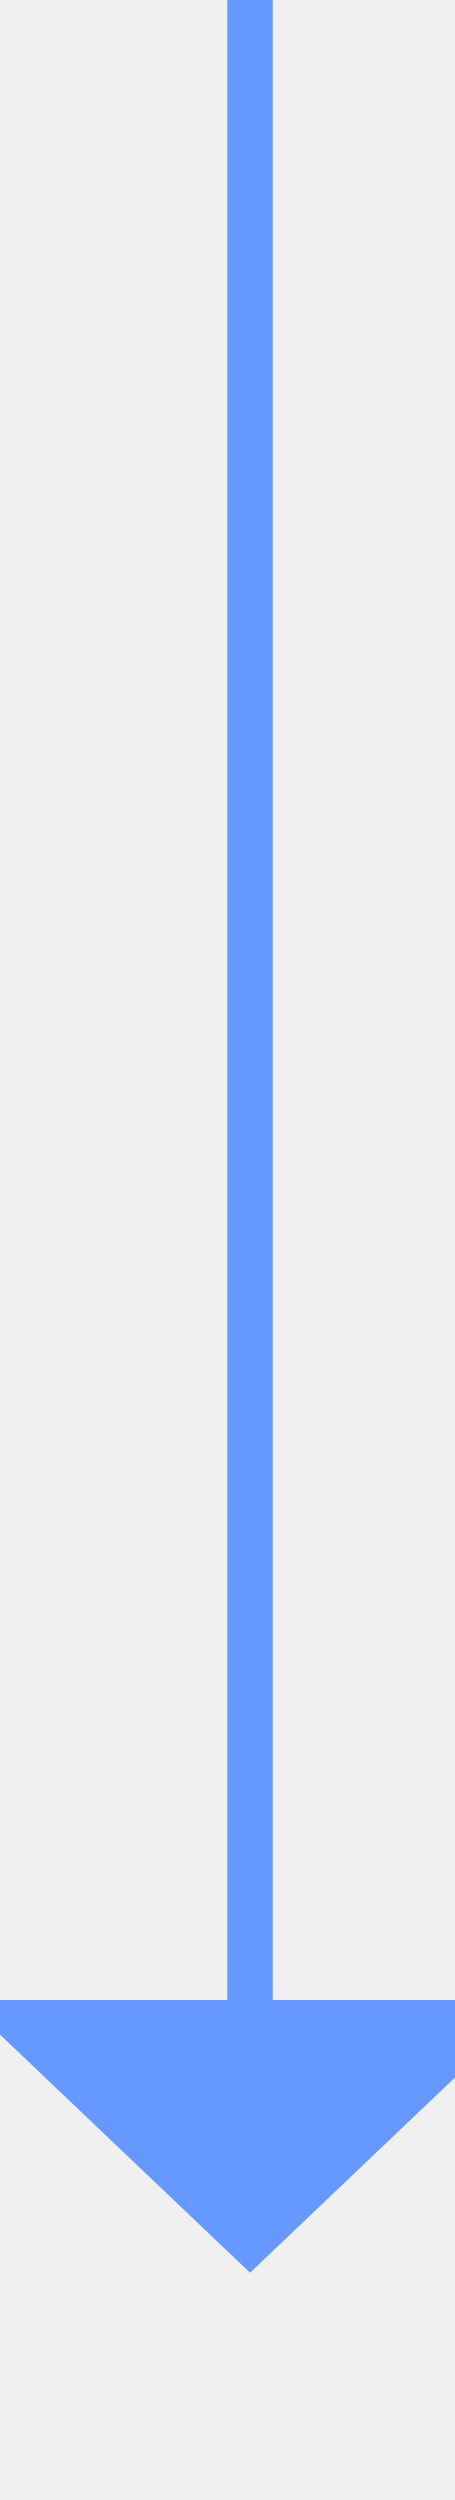
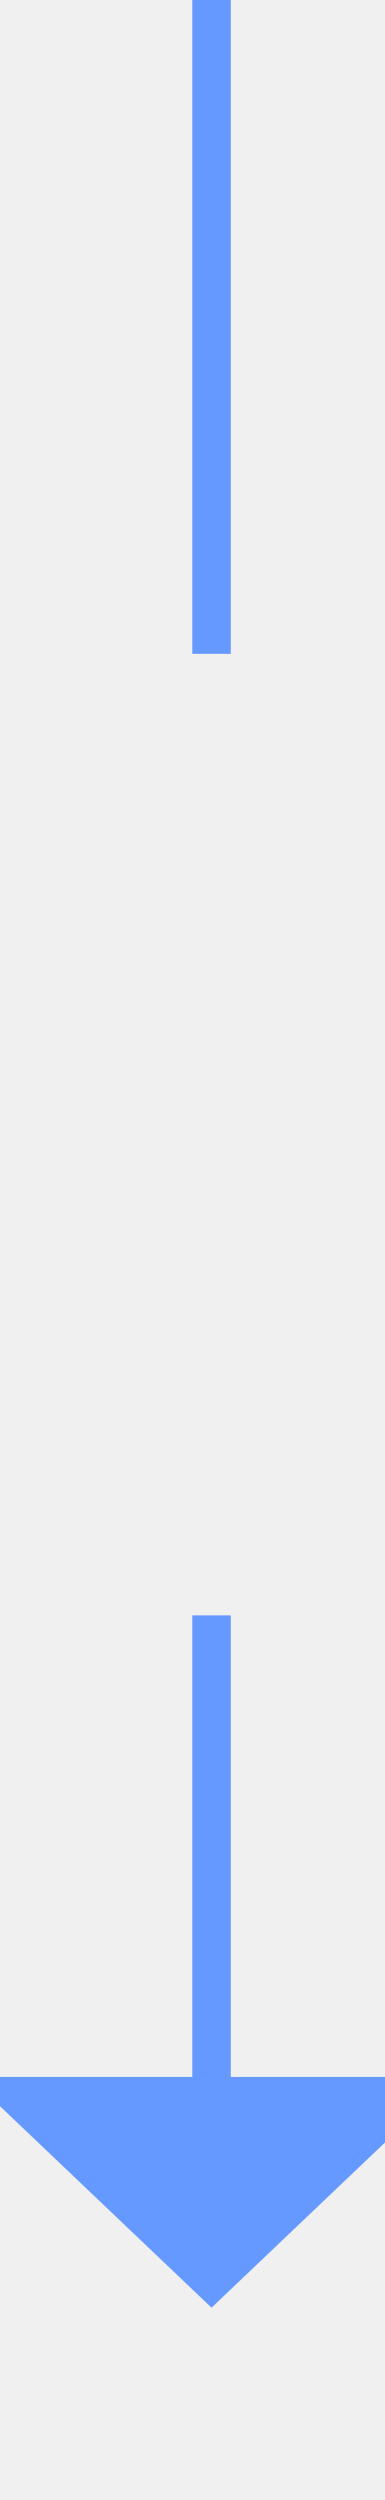
- <svg xmlns="http://www.w3.org/2000/svg" version="1.1" width="10px" height="55px" preserveAspectRatio="xMidYMin meet" viewBox="380 339  8 55">
-   <path d="M 384.5 339  L 384.5 384  " stroke-width="1" stroke="#6699ff" fill="none" />
-   <path d="M 378.2 383  L 384.5 389  L 390.8 383  L 378.2 383  Z " fill-rule="nonzero" fill="#6699ff" stroke="none" />
+ <svg xmlns="http://www.w3.org/2000/svg" version="1.1" width="10px" height="65px" preserveAspectRatio="xMidYMin meet" viewBox="380 778  8 65">
+   <defs>
+     <mask fill="white" id="clip58">
+       <path d="M 354.5 795  L 413.5 795  L 413.5 820  L 354.5 820  Z M 354.5 778  L 413.5 778  L 413.5 847  L 354.5 847  Z " fill-rule="evenodd" />
+     </mask>
+   </defs>
+   <path d="M 384.5 795  L 384.5 778  M 384.5 820  L 384.5 833  " stroke-width="1" stroke="#6699ff" fill="none" />
+   <path d="M 378.2 832  L 384.5 838  L 390.8 832  L 378.2 832  Z " fill-rule="nonzero" fill="#6699ff" stroke="none" mask="url(#clip58)" />
</svg>
